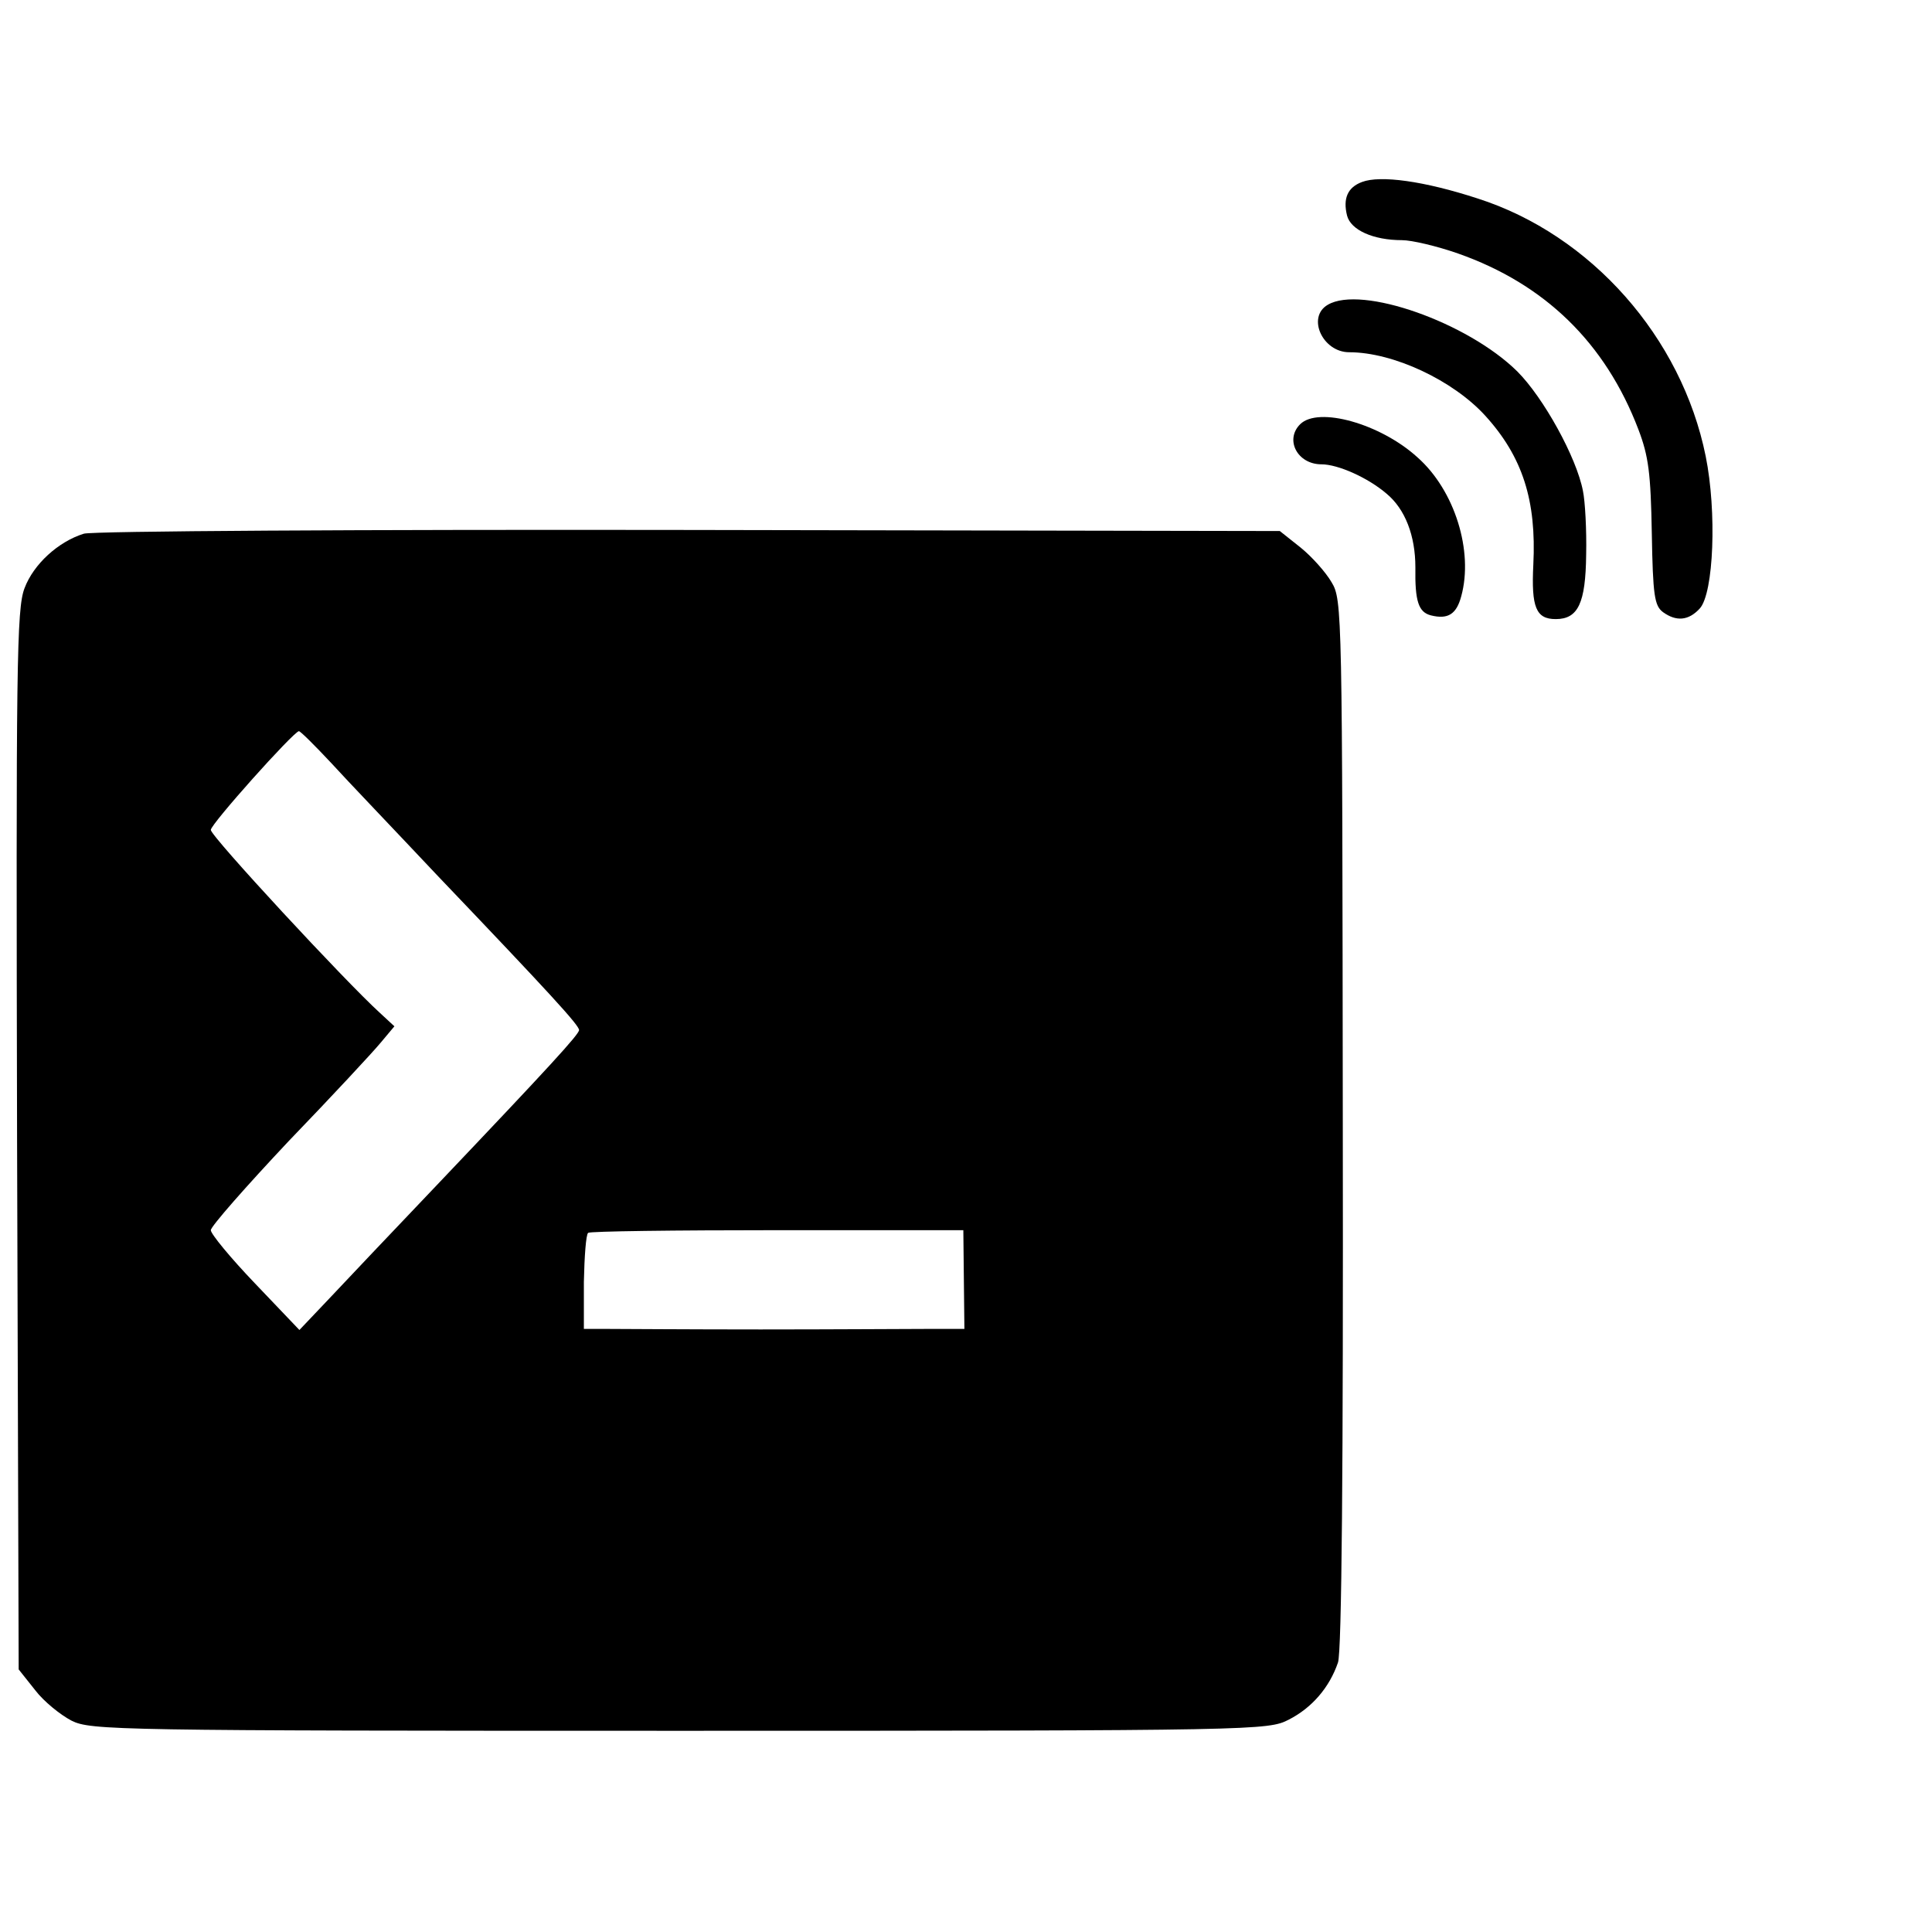
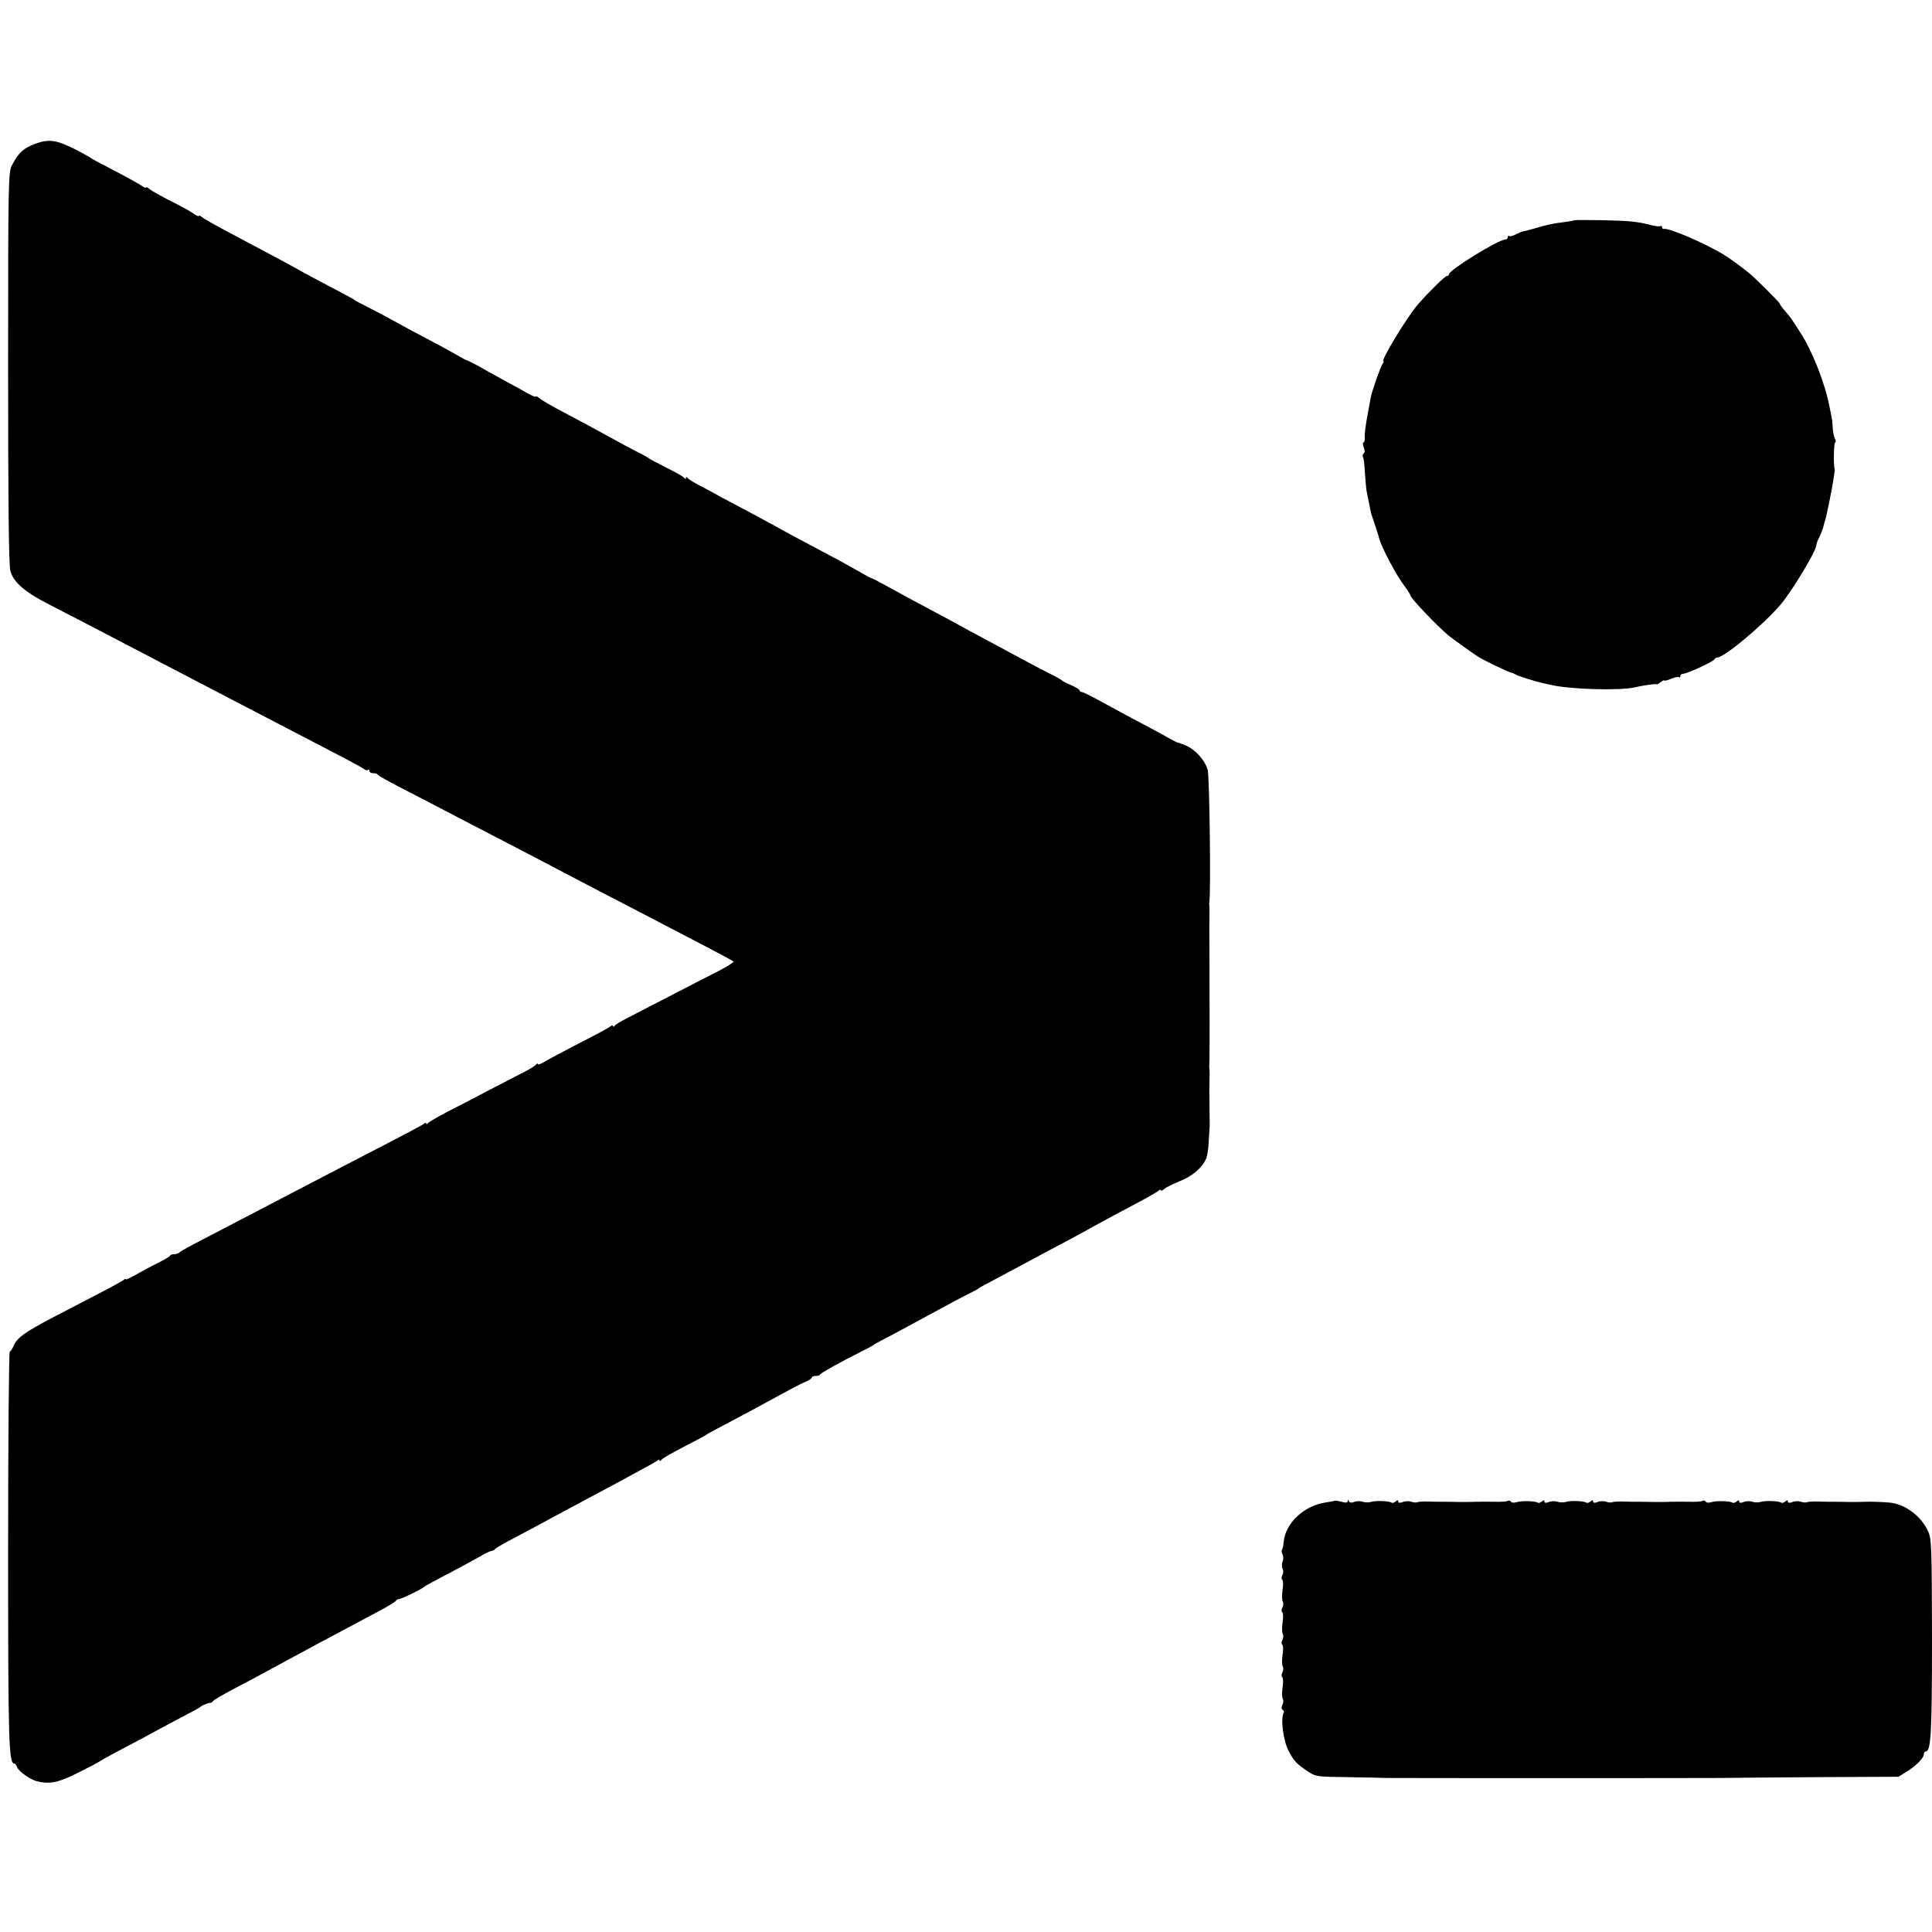
- <svg xmlns="http://www.w3.org/2000/svg" version="1.0" width="362pt" height="362pt" viewBox="0 0 362 362" preserveAspectRatio="xMidYMid meet">
-   <g transform="translate(0,362) scale(0.1,-0.1)" fill="#000000" stroke="none">
-     <path d="M2552 3279 c-27 -10 -36 -31 -28 -63 7 -27 49 -46 103 -46 18 0 65 -11 105 -25 162 -57 276 -167 338 -330 19 -50 23 -82 25 -194 2 -117 5 -136 21 -148 25 -18 48 -16 69 7 26 29 32 181 11 285 -45 223 -215 415 -427 483 -101 33 -183 44 -217 31z" />
-     <path d="M2488 3049 c-40 -23 -10 -89 40 -89 83 0 195 -53 255 -119 70 -77 96 -159 90 -279 -4 -80 5 -102 42 -102 42 0 56 30 57 121 1 46 -2 100 -6 119 -12 63 -74 175 -123 224 -93 92 -292 162 -355 125z" />
-     <path d="M2436 2825 c-29 -29 -5 -75 40 -75 31 0 87 -25 122 -55 35 -29 54 -79 54 -138 -1 -64 6 -84 29 -90 32 -8 48 2 57 36 23 84 -12 198 -82 260 -69 63 -186 96 -220 62z" />
-     <path d="M157 2620 c-48 -15 -94 -57 -111 -102 -15 -39 -16 -142 -14 -1035 l3 -991 31 -39 c16 -21 47 -46 68 -57 36 -18 82 -19 1140 -19 1088 0 1102 1 1141 21 43 22 76 60 92 107 7 20 10 365 9 1010 -1 961 -1 981 -21 1014 -11 19 -37 48 -58 65 l-39 31 -1106 2 c-609 1 -1120 -2 -1135 -7z m463 -429 c30 -33 121 -128 201 -213 210 -220 264 -279 264 -288 0 -8 -54 -67 -266 -290 -81 -85 -172 -181 -202 -213 l-56 -59 -83 87 c-46 48 -83 93 -83 100 0 7 66 82 146 167 81 84 158 167 172 184 l26 31 -27 25 c-64 58 -317 331 -317 343 0 11 154 183 165 185 3 0 30 -27 60 -59z m1186 -969 l1 -92 -69 0 c-37 0 -178 -1 -313 -1 -135 0 -264 1 -288 1 l-43 0 0 88 c1 48 4 89 8 92 3 3 163 5 355 5 l348 0 1 -93z" />
+ <svg xmlns="http://www.w3.org/2000/svg" version="1.0" width="952pt" height="952pt" viewBox="0 0 952 952" preserveAspectRatio="xMidYMid meet">
+   <g transform="translate(0,952) scale(0.1,-0.1)" fill="#000000" stroke="none">
+     <path d="M172 8811 c-56 -21 -80 -43 -112 -103 -19 -35 -20 -63 -20 -1000 0 -651 3 -975 11 -1001 15 -56 72 -105 190 -165 109 -56 350 -181 504 -262 50 -26 153 -80 230 -120 77 -40 185 -96 240 -125 55 -29 168 -87 250 -130 264 -137 320 -167 331 -176 6 -5 14 -6 17 -2 4 3 7 1 7 -5 0 -7 9 -12 19 -12 11 0 21 -3 23 -8 2 -4 50 -31 108 -61 58 -30 146 -75 195 -101 50 -26 151 -79 225 -117 162 -84 339 -176 475 -248 55 -29 161 -84 235 -122 385 -200 476 -248 514 -270 5 -3 -28 -24 -72 -47 -45 -23 -153 -78 -239 -123 -87 -45 -183 -94 -213 -110 -30 -15 -58 -32 -62 -38 -4 -5 -8 -6 -8 -1 0 5 -6 4 -13 -2 -6 -6 -75 -43 -152 -82 -77 -40 -155 -81 -172 -92 -18 -11 -33 -16 -33 -11 0 4 -4 3 -8 -2 -4 -6 -29 -22 -57 -36 -27 -14 -104 -54 -170 -88 -66 -35 -160 -84 -210 -109 -49 -26 -93 -51 -97 -57 -4 -5 -8 -6 -8 -1 0 5 -6 4 -12 -2 -12 -9 -76 -43 -403 -212 -60 -31 -157 -82 -215 -112 -145 -76 -345 -180 -470 -245 -57 -29 -109 -58 -114 -63 -6 -6 -18 -10 -27 -10 -10 0 -19 -3 -21 -7 -1 -5 -30 -21 -63 -38 -33 -16 -81 -42 -107 -57 -27 -15 -48 -25 -48 -22 0 4 -6 2 -12 -4 -7 -5 -62 -36 -123 -67 -60 -32 -162 -84 -225 -117 -138 -73 -174 -98 -192 -138 -7 -16 -16 -30 -20 -30 -4 0 -8 -439 -8 -976 0 -957 3 -1054 31 -1054 4 0 10 -8 13 -17 7 -21 63 -61 97 -70 64 -16 108 -7 206 43 54 27 100 51 103 54 3 3 39 23 80 45 41 22 98 52 125 66 80 44 176 95 235 126 30 15 57 31 60 34 6 6 37 19 46 18 4 0 10 3 13 8 3 6 49 32 101 60 52 27 118 62 145 77 28 15 88 48 135 73 47 25 108 58 135 73 47 25 93 50 300 160 44 23 83 47 86 52 3 5 9 9 13 8 8 -2 118 51 126 61 3 3 59 34 125 68 66 35 136 73 155 84 19 12 41 22 49 24 8 1 17 5 20 10 3 4 35 23 71 42 69 36 182 97 265 142 28 15 84 45 125 67 41 22 102 54 135 72 33 18 89 48 125 68 36 19 71 39 78 44 6 6 12 7 12 2 0 -5 4 -4 8 1 7 10 42 30 152 87 36 18 67 35 70 38 3 3 32 19 65 36 71 37 209 111 320 172 44 24 92 49 108 55 15 6 27 15 27 19 0 4 9 8 19 8 11 0 21 3 23 8 3 7 102 62 198 110 30 15 57 29 60 32 3 3 28 17 55 31 47 24 92 49 290 156 44 24 100 54 125 66 25 12 47 24 50 27 3 3 28 17 55 31 28 15 80 43 118 63 110 59 197 106 277 148 41 22 93 50 115 63 22 12 83 45 135 73 122 64 172 92 188 104 6 6 12 7 12 3 0 -5 8 -1 18 7 9 8 44 25 76 38 61 24 110 66 129 110 6 14 12 52 13 85 2 33 4 62 4 65 1 3 1 43 0 90 0 47 -1 92 -1 100 0 8 1 34 1 56 1 23 0 46 -1 50 -1 5 -1 14 0 19 1 6 2 156 1 335 0 179 -1 332 -1 340 1 31 1 101 0 108 -1 4 -1 12 0 17 8 44 1 619 -8 651 -14 49 -61 101 -109 121 -20 8 -38 15 -39 14 -2 0 -20 9 -40 20 -21 12 -76 42 -123 67 -47 24 -133 71 -192 103 -59 33 -111 59 -117 59 -6 0 -11 3 -11 8 0 4 -19 16 -42 26 -24 10 -45 21 -48 25 -3 3 -30 19 -60 33 -30 15 -91 47 -135 71 -44 24 -125 67 -180 97 -55 29 -116 62 -135 73 -19 11 -78 42 -130 70 -52 27 -138 74 -191 103 -54 30 -99 54 -102 54 -3 0 -32 15 -64 34 -32 18 -98 55 -148 81 -164 87 -220 117 -260 140 -22 12 -85 46 -139 75 -55 29 -113 60 -130 69 -17 10 -60 33 -96 52 -36 18 -68 38 -72 44 -5 6 -8 6 -8 0 0 -7 -3 -7 -8 0 -4 6 -43 28 -87 50 -44 22 -82 42 -85 45 -3 3 -32 20 -65 36 -33 17 -82 43 -110 59 -95 52 -170 93 -260 140 -49 26 -98 54 -107 63 -10 8 -18 12 -18 8 0 -4 -19 4 -42 17 -24 14 -68 38 -98 54 -30 17 -71 39 -91 50 -51 30 -103 57 -109 58 -3 0 -16 7 -30 15 -57 33 -148 82 -185 101 -22 11 -80 42 -130 70 -49 27 -115 62 -145 77 -30 15 -57 29 -60 32 -3 3 -30 18 -60 34 -83 43 -201 106 -235 126 -29 16 -88 48 -290 155 -120 64 -158 85 -172 97 -7 6 -13 7 -13 4 0 -4 -12 1 -27 12 -16 11 -46 28 -68 39 -85 43 -135 70 -150 83 -8 7 -15 9 -15 6 0 -4 -12 1 -27 12 -16 10 -75 43 -133 73 -58 30 -107 56 -110 59 -3 3 -34 20 -69 39 -102 52 -138 58 -209 32z" />
+     <path d="M7758 8435 c-2 -2 -23 -6 -48 -9 -63 -8 -85 -13 -146 -31 -30 -9 -56 -15 -59 -15 -3 0 -18 -6 -34 -14 -16 -9 -31 -12 -35 -9 -3 4 -6 1 -6 -5 0 -7 -6 -12 -12 -12 -34 0 -278 -151 -278 -171 0 -5 -5 -9 -10 -9 -10 0 -87 -76 -144 -141 -52 -60 -185 -279 -169 -279 3 0 1 -6 -4 -12 -10 -13 -54 -139 -59 -168 -1 -8 -9 -50 -17 -93 -8 -44 -14 -90 -12 -103 1 -13 -2 -24 -6 -24 -5 0 -4 -11 1 -25 6 -15 6 -26 -1 -30 -5 -4 -6 -11 -3 -17 4 -6 8 -42 10 -82 3 -39 6 -78 8 -86 4 -18 16 -80 20 -100 2 -8 6 -22 9 -30 5 -14 30 -89 32 -100 12 -47 85 -185 128 -241 15 -20 27 -40 27 -43 0 -13 132 -151 187 -197 25 -20 123 -90 148 -106 29 -18 148 -75 160 -77 6 -1 16 -5 22 -9 12 -8 96 -34 135 -43 10 -2 28 -6 41 -9 92 -22 338 -29 412 -12 43 10 105 19 108 15 2 -1 11 3 20 11 10 7 17 11 17 8 0 -3 15 0 34 8 18 8 36 11 40 8 3 -4 6 -1 6 5 0 7 6 12 14 12 20 0 150 61 154 71 2 5 8 9 14 9 34 0 226 160 312 261 55 64 176 265 176 292 0 7 6 24 14 38 7 14 17 39 21 55 4 16 9 34 11 39 7 26 33 154 37 185 3 19 6 40 7 45 1 6 1 12 0 15 -6 15 -4 130 3 130 4 0 4 8 -1 18 -5 9 -10 33 -11 52 -1 19 -3 42 -5 50 -1 8 -6 33 -11 55 -21 113 -85 277 -143 365 -12 19 -28 44 -35 54 -6 11 -24 34 -39 51 -16 18 -28 35 -28 39 0 5 -123 128 -152 151 -46 37 -96 73 -127 92 -93 56 -270 132 -293 125 -5 -1 -8 3 -8 9 0 5 -4 8 -8 5 -5 -3 -24 -1 -43 4 -69 18 -107 22 -241 25 -75 1 -138 1 -140 0z" />
+     <path d="M6578 2125 c-2 -1 -21 -5 -43 -8 -109 -15 -202 -102 -210 -197 -1 -15 -4 -31 -8 -36 -3 -6 -2 -16 3 -24 4 -7 5 -23 0 -35 -5 -12 -4 -28 0 -35 5 -8 4 -22 -1 -31 -5 -10 -5 -20 -1 -23 5 -3 6 -26 2 -50 -4 -25 -3 -51 1 -58 4 -6 3 -20 -2 -29 -5 -10 -5 -20 -1 -23 5 -3 6 -26 2 -50 -4 -25 -3 -51 1 -58 4 -6 3 -20 -2 -29 -5 -10 -5 -20 -1 -23 5 -3 6 -26 2 -50 -4 -25 -3 -51 1 -58 4 -6 3 -20 -2 -29 -5 -10 -5 -20 -1 -23 5 -3 6 -26 2 -50 -4 -25 -3 -51 1 -58 4 -6 3 -20 -2 -29 -6 -12 -5 -20 1 -24 6 -4 8 -10 6 -14 -17 -27 -3 -139 24 -189 26 -50 38 -62 89 -97 44 -30 45 -30 206 -32 89 -2 173 -3 186 -4 31 -1 1589 -1 1649 0 25 1 232 2 460 4 l415 2 40 25 c47 29 85 68 85 86 0 8 4 14 10 14 25 0 30 95 30 562 -1 452 -2 486 -20 524 -35 75 -112 132 -189 140 -34 3 -86 5 -121 4 -8 -1 -44 -1 -80 -1 -36 1 -73 1 -82 1 -10 0 -40 0 -67 1 -27 1 -53 -1 -57 -3 -5 -3 -18 -2 -29 2 -11 4 -30 4 -42 -1 -15 -6 -23 -5 -23 2 0 8 -4 8 -13 0 -8 -6 -16 -8 -19 -6 -9 9 -81 12 -103 4 -11 -3 -29 -3 -40 1 -11 4 -30 4 -42 -1 -15 -6 -23 -5 -23 2 0 8 -4 8 -13 0 -8 -6 -16 -8 -19 -6 -9 9 -82 11 -105 3 -13 -4 -25 -3 -28 3 -4 5 -11 7 -16 3 -5 -3 -34 -5 -64 -4 -30 0 -62 1 -70 0 -8 0 -21 0 -27 0 -7 -1 -42 -1 -78 -1 -36 1 -73 1 -82 1 -10 0 -40 0 -67 1 -27 1 -53 -1 -57 -3 -5 -3 -18 -2 -29 2 -11 4 -30 4 -42 -1 -15 -6 -23 -5 -23 2 0 8 -4 8 -13 0 -8 -6 -16 -8 -19 -6 -9 9 -81 12 -103 4 -11 -3 -29 -3 -40 1 -11 4 -30 4 -42 -1 -15 -6 -23 -5 -23 2 0 8 -4 8 -13 0 -8 -6 -16 -8 -19 -6 -9 9 -82 11 -105 3 -13 -4 -25 -3 -28 3 -4 5 -11 7 -16 3 -5 -3 -34 -5 -64 -4 -30 0 -62 1 -70 0 -8 0 -21 0 -27 0 -7 -1 -42 -1 -78 -1 -36 1 -73 1 -82 1 -10 0 -40 0 -67 1 -27 1 -53 -1 -57 -3 -5 -3 -18 -2 -29 2 -11 4 -30 4 -42 -1 -15 -6 -23 -5 -23 2 0 8 -4 8 -13 0 -8 -6 -16 -8 -19 -6 -9 9 -81 12 -103 4 -11 -3 -29 -3 -40 1 -11 4 -30 4 -42 -1 -14 -5 -23 -4 -27 4 -3 9 -5 9 -5 0 -1 -8 -10 -9 -30 -3 -16 4 -31 7 -33 5z" />
  </g>
</svg>
